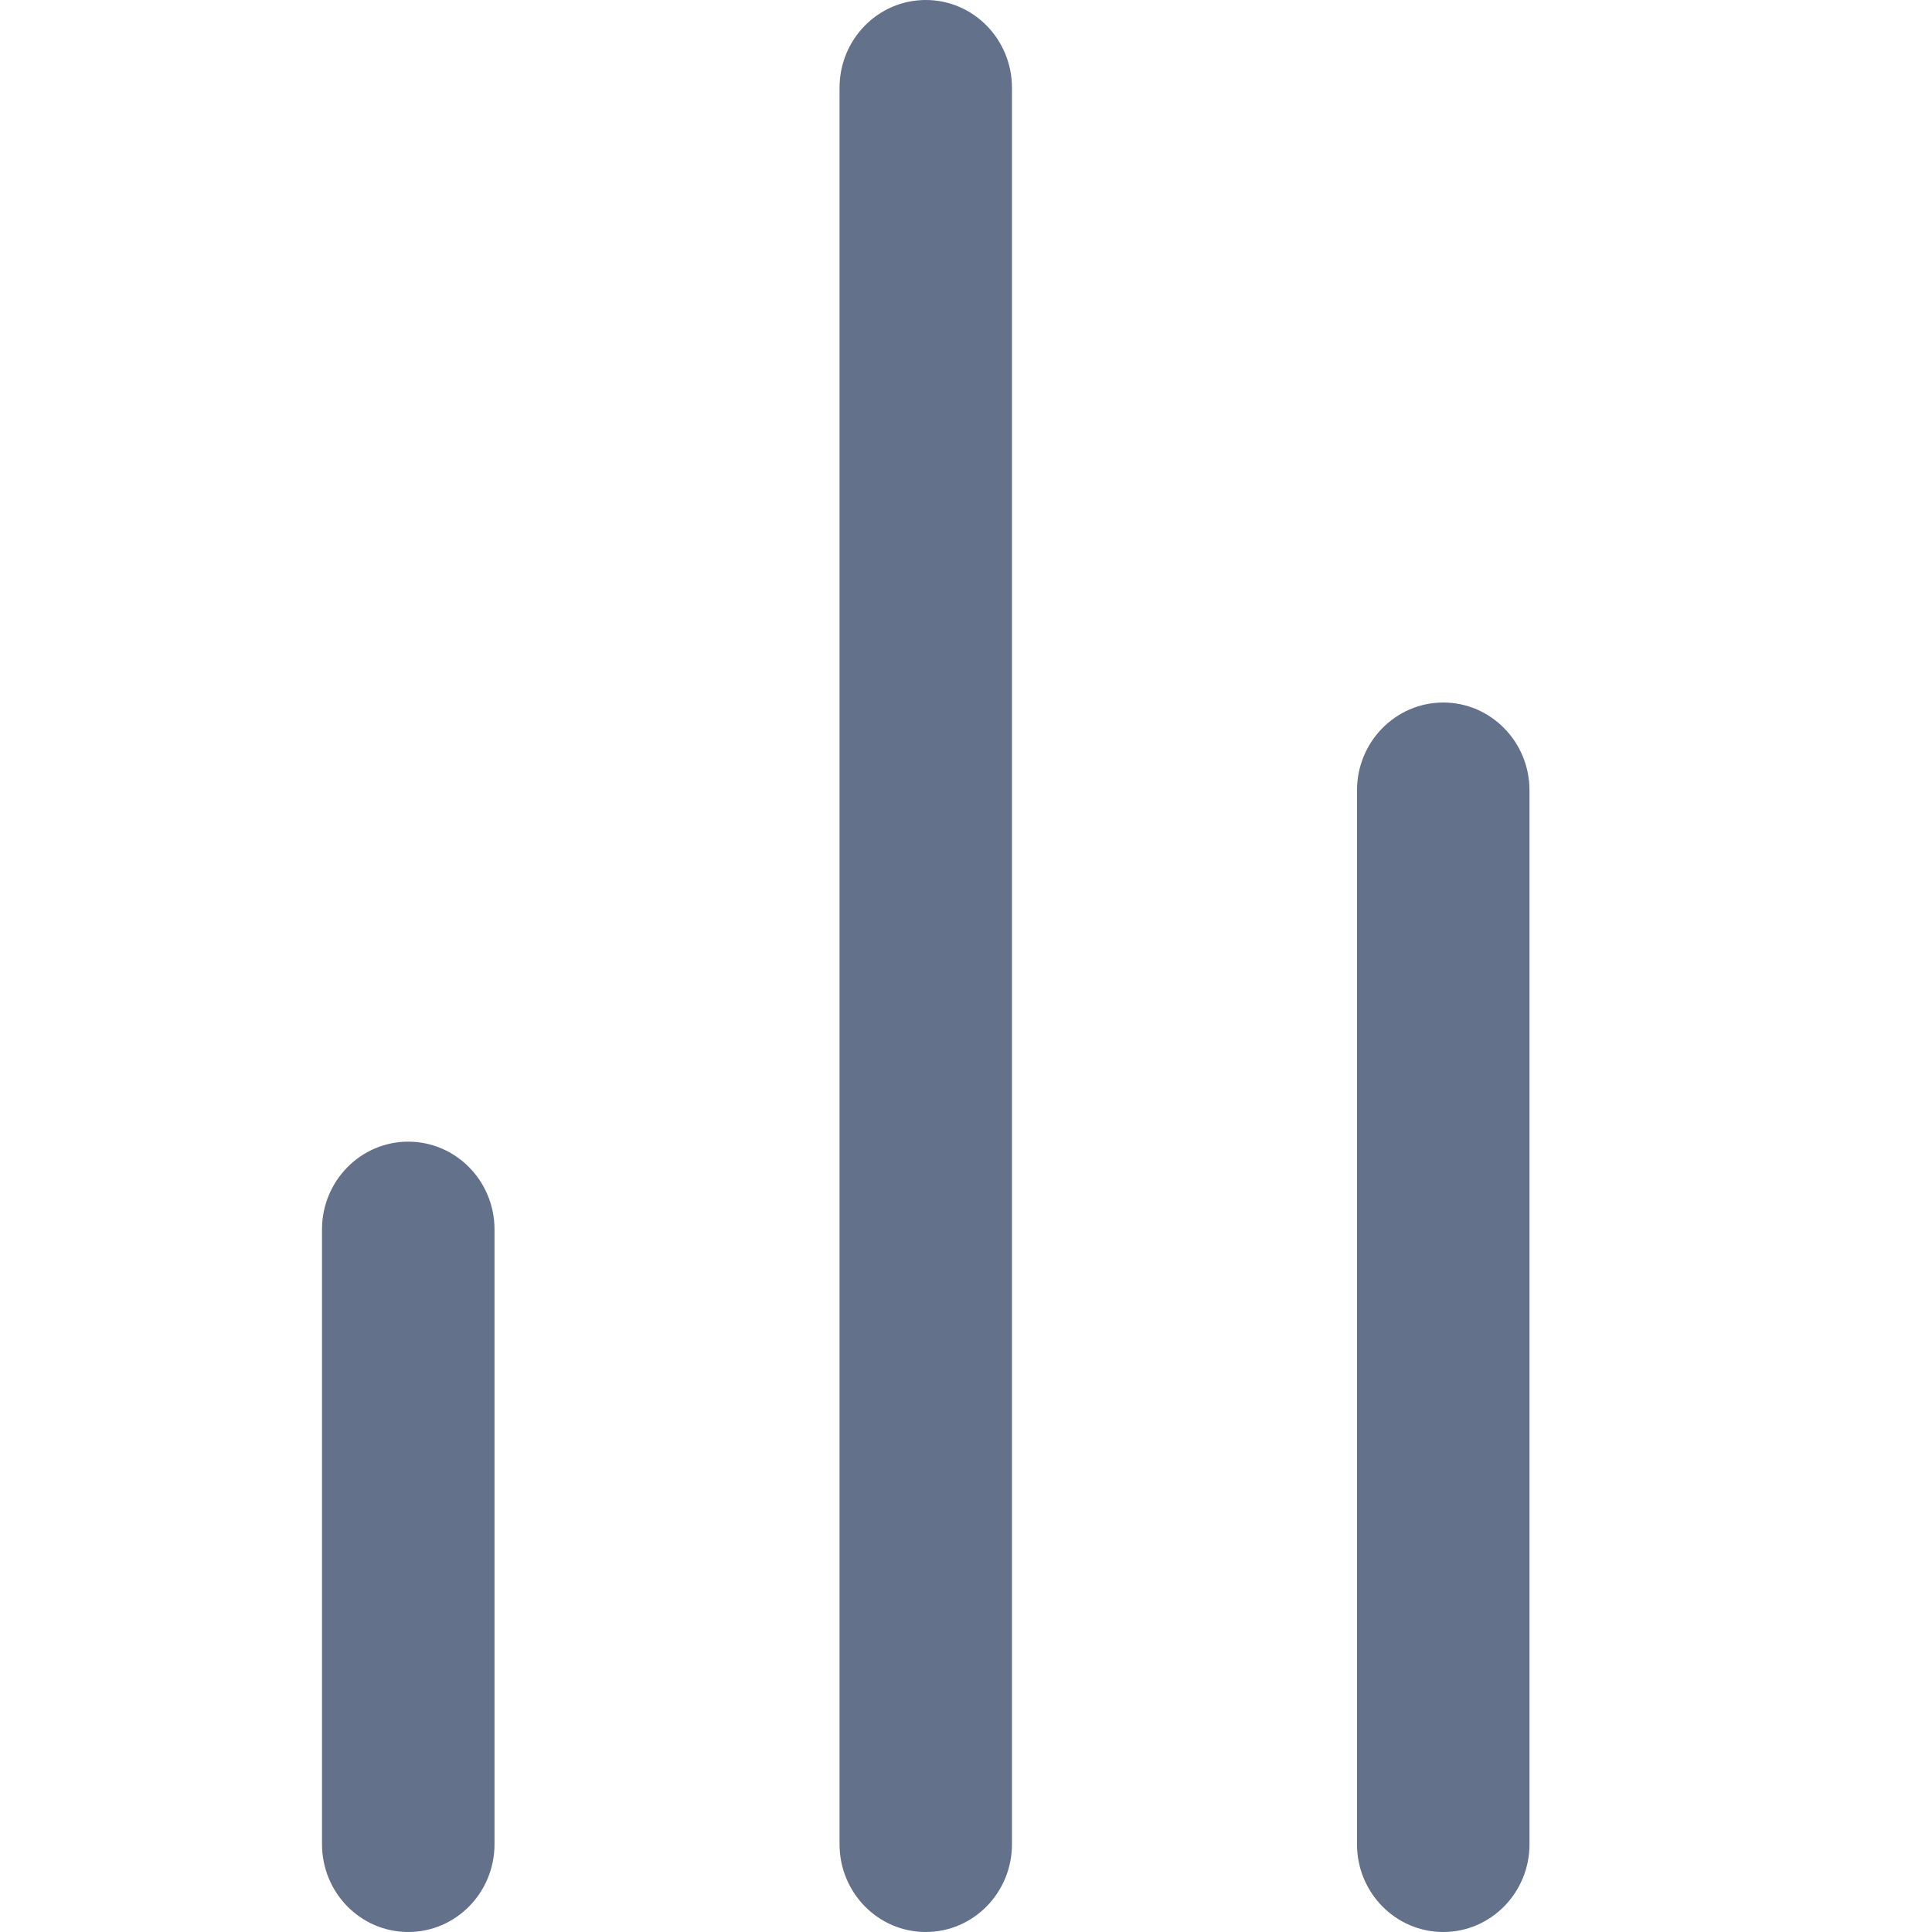
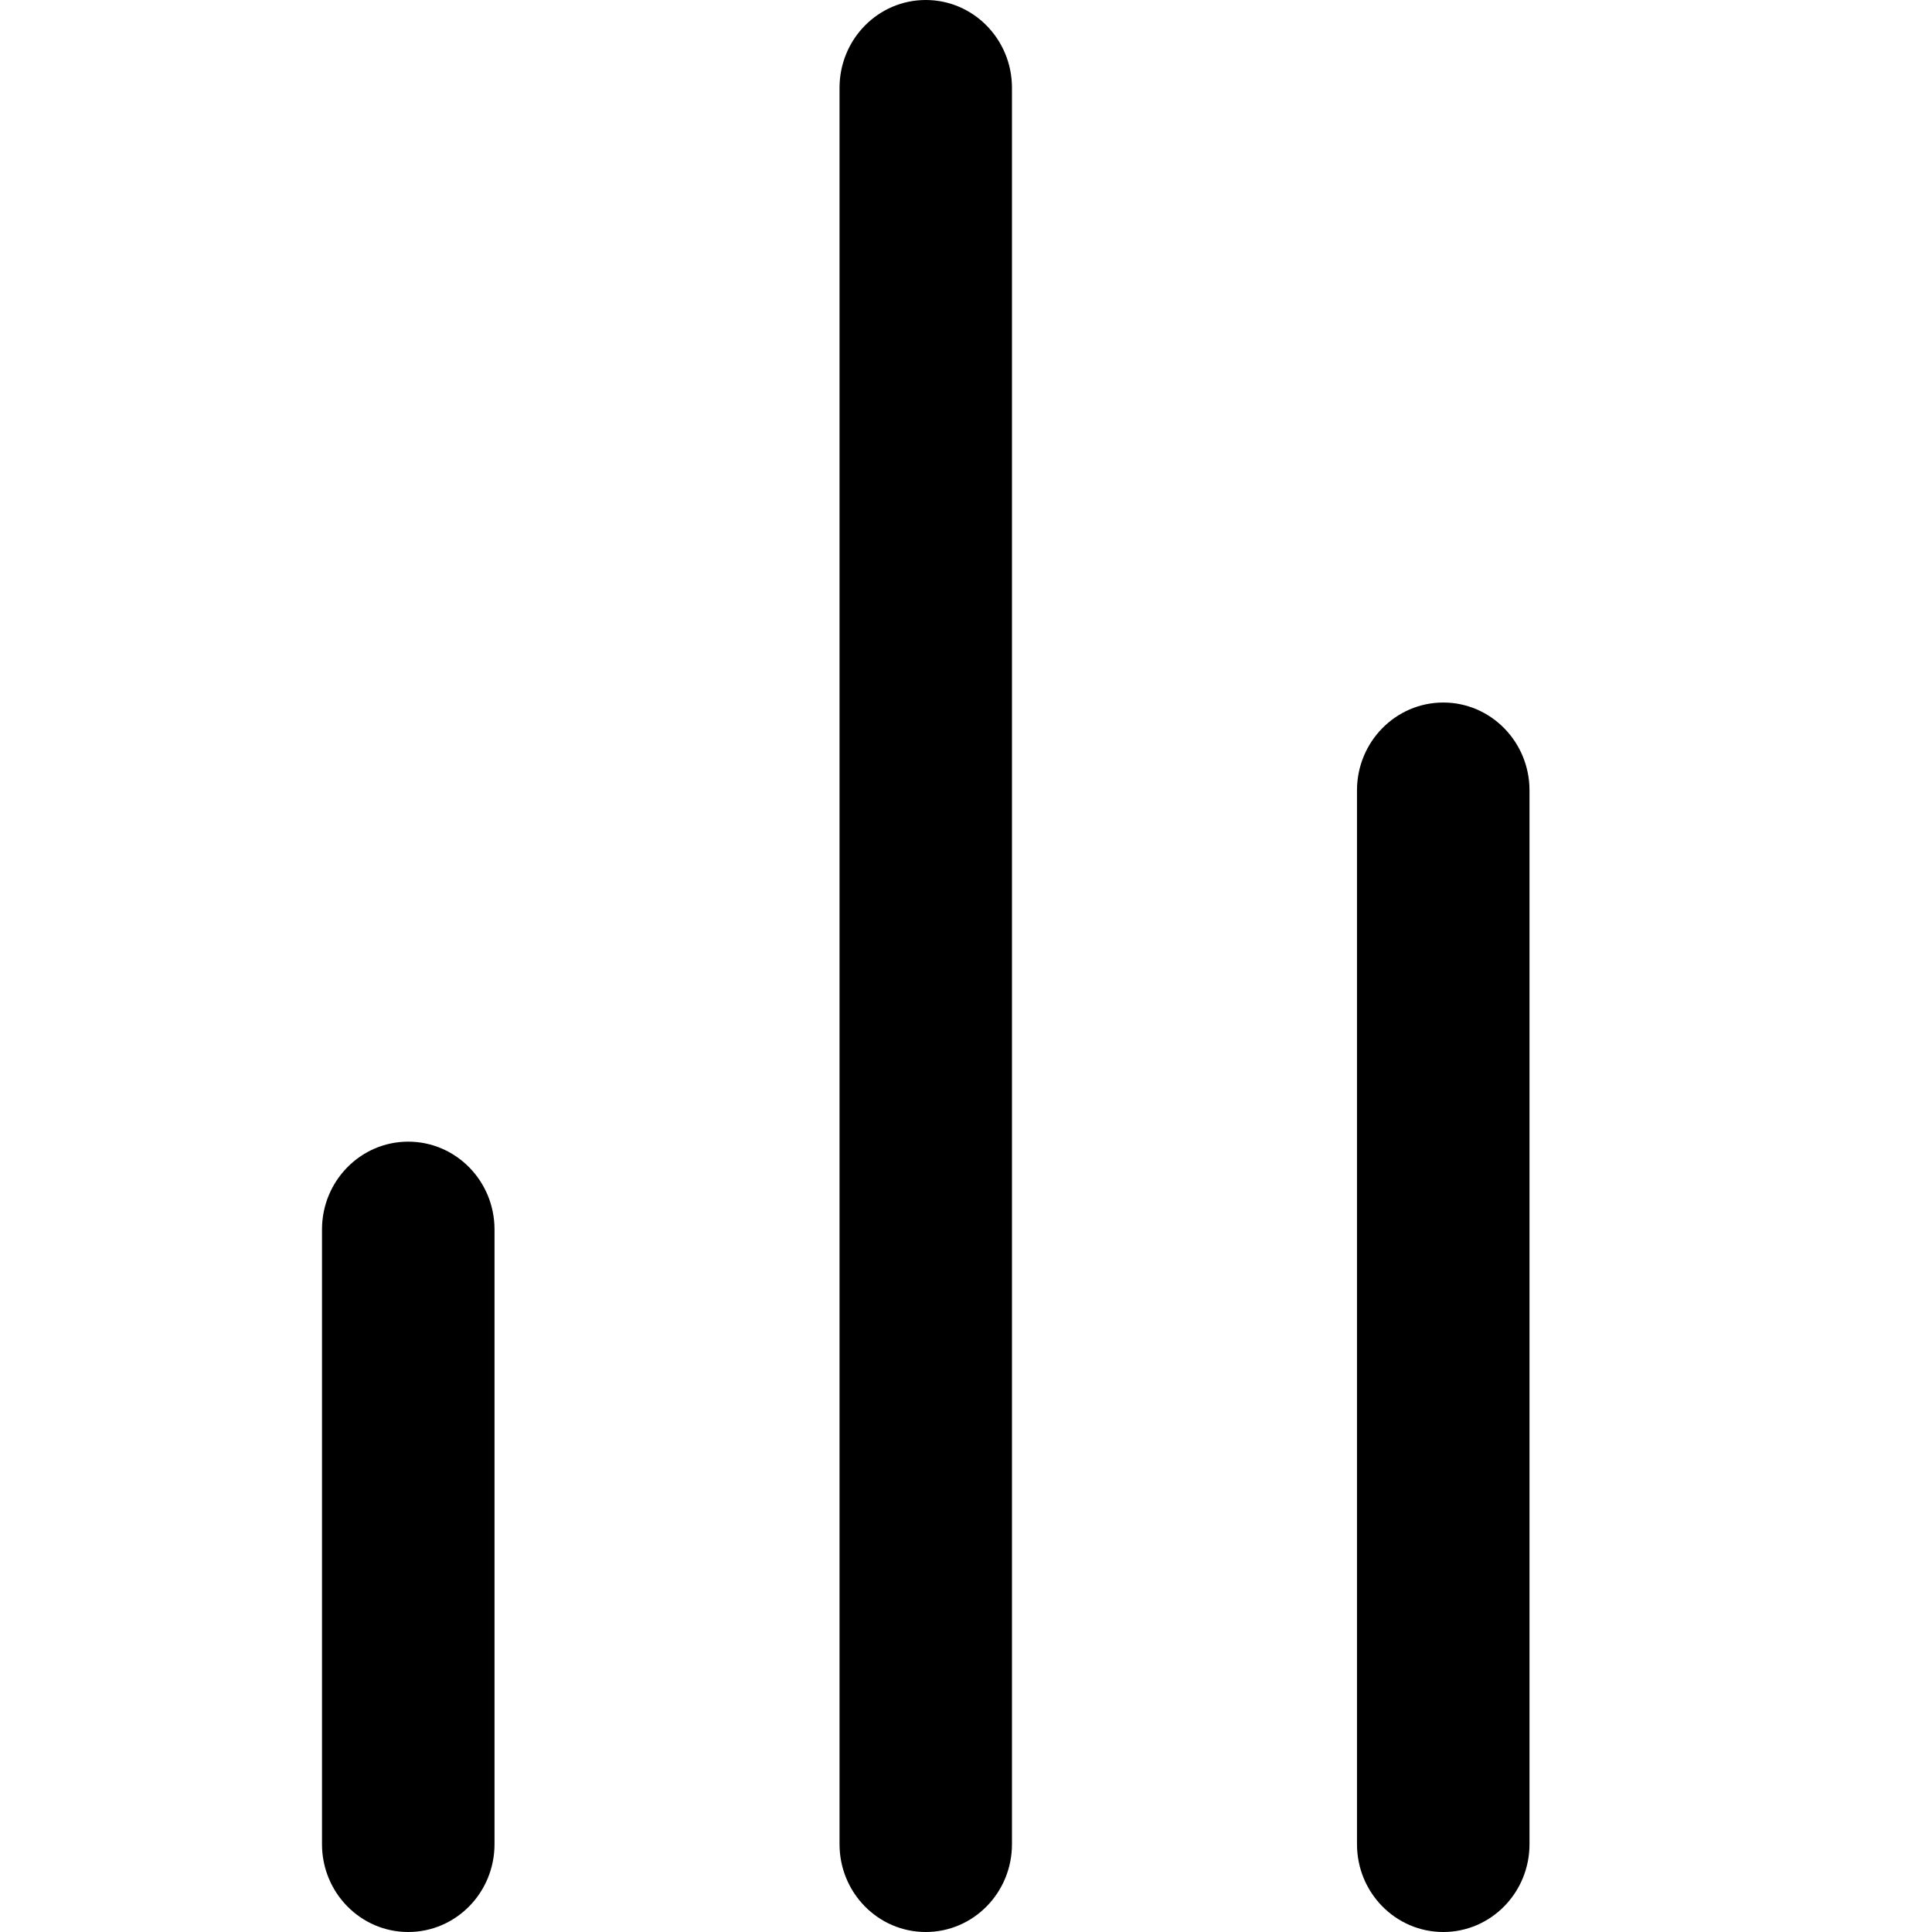
<svg xmlns="http://www.w3.org/2000/svg" width="24" height="24" viewBox="0 0 24 24" fill="none">
-   <path d="M4 22.909V15.273C4 14.67 4.48 14.182 5.071 14.182C5.663 14.182 6.143 14.67 6.143 15.273V22.909C6.143 23.512 5.663 24 5.071 24C4.48 24 4 23.512 4 22.909ZM10.429 22.909V1.091C10.429 0.488 10.908 0 11.5 0C12.092 0 12.571 0.488 12.571 1.091V22.909C12.571 23.512 12.092 24 11.5 24C10.908 24 10.429 23.512 10.429 22.909ZM16.857 22.909V9.818C16.857 9.216 17.337 8.727 17.929 8.727C18.52 8.727 19 9.216 19 9.818V22.909C19 23.512 18.52 24 17.929 24C17.337 24 16.857 23.512 16.857 22.909Z" fill="#64718B" />
+   <path d="M4 22.909V15.273C4 14.67 4.48 14.182 5.071 14.182C5.663 14.182 6.143 14.67 6.143 15.273V22.909C6.143 23.512 5.663 24 5.071 24C4.48 24 4 23.512 4 22.909ZM10.429 22.909V1.091C10.429 0.488 10.908 0 11.5 0C12.092 0 12.571 0.488 12.571 1.091V22.909C12.571 23.512 12.092 24 11.5 24C10.908 24 10.429 23.512 10.429 22.909ZM16.857 22.909V9.818C16.857 9.216 17.337 8.727 17.929 8.727C18.52 8.727 19 9.216 19 9.818V22.909C19 23.512 18.52 24 17.929 24C17.337 24 16.857 23.512 16.857 22.909Z" fill="currentColor" />
</svg>
